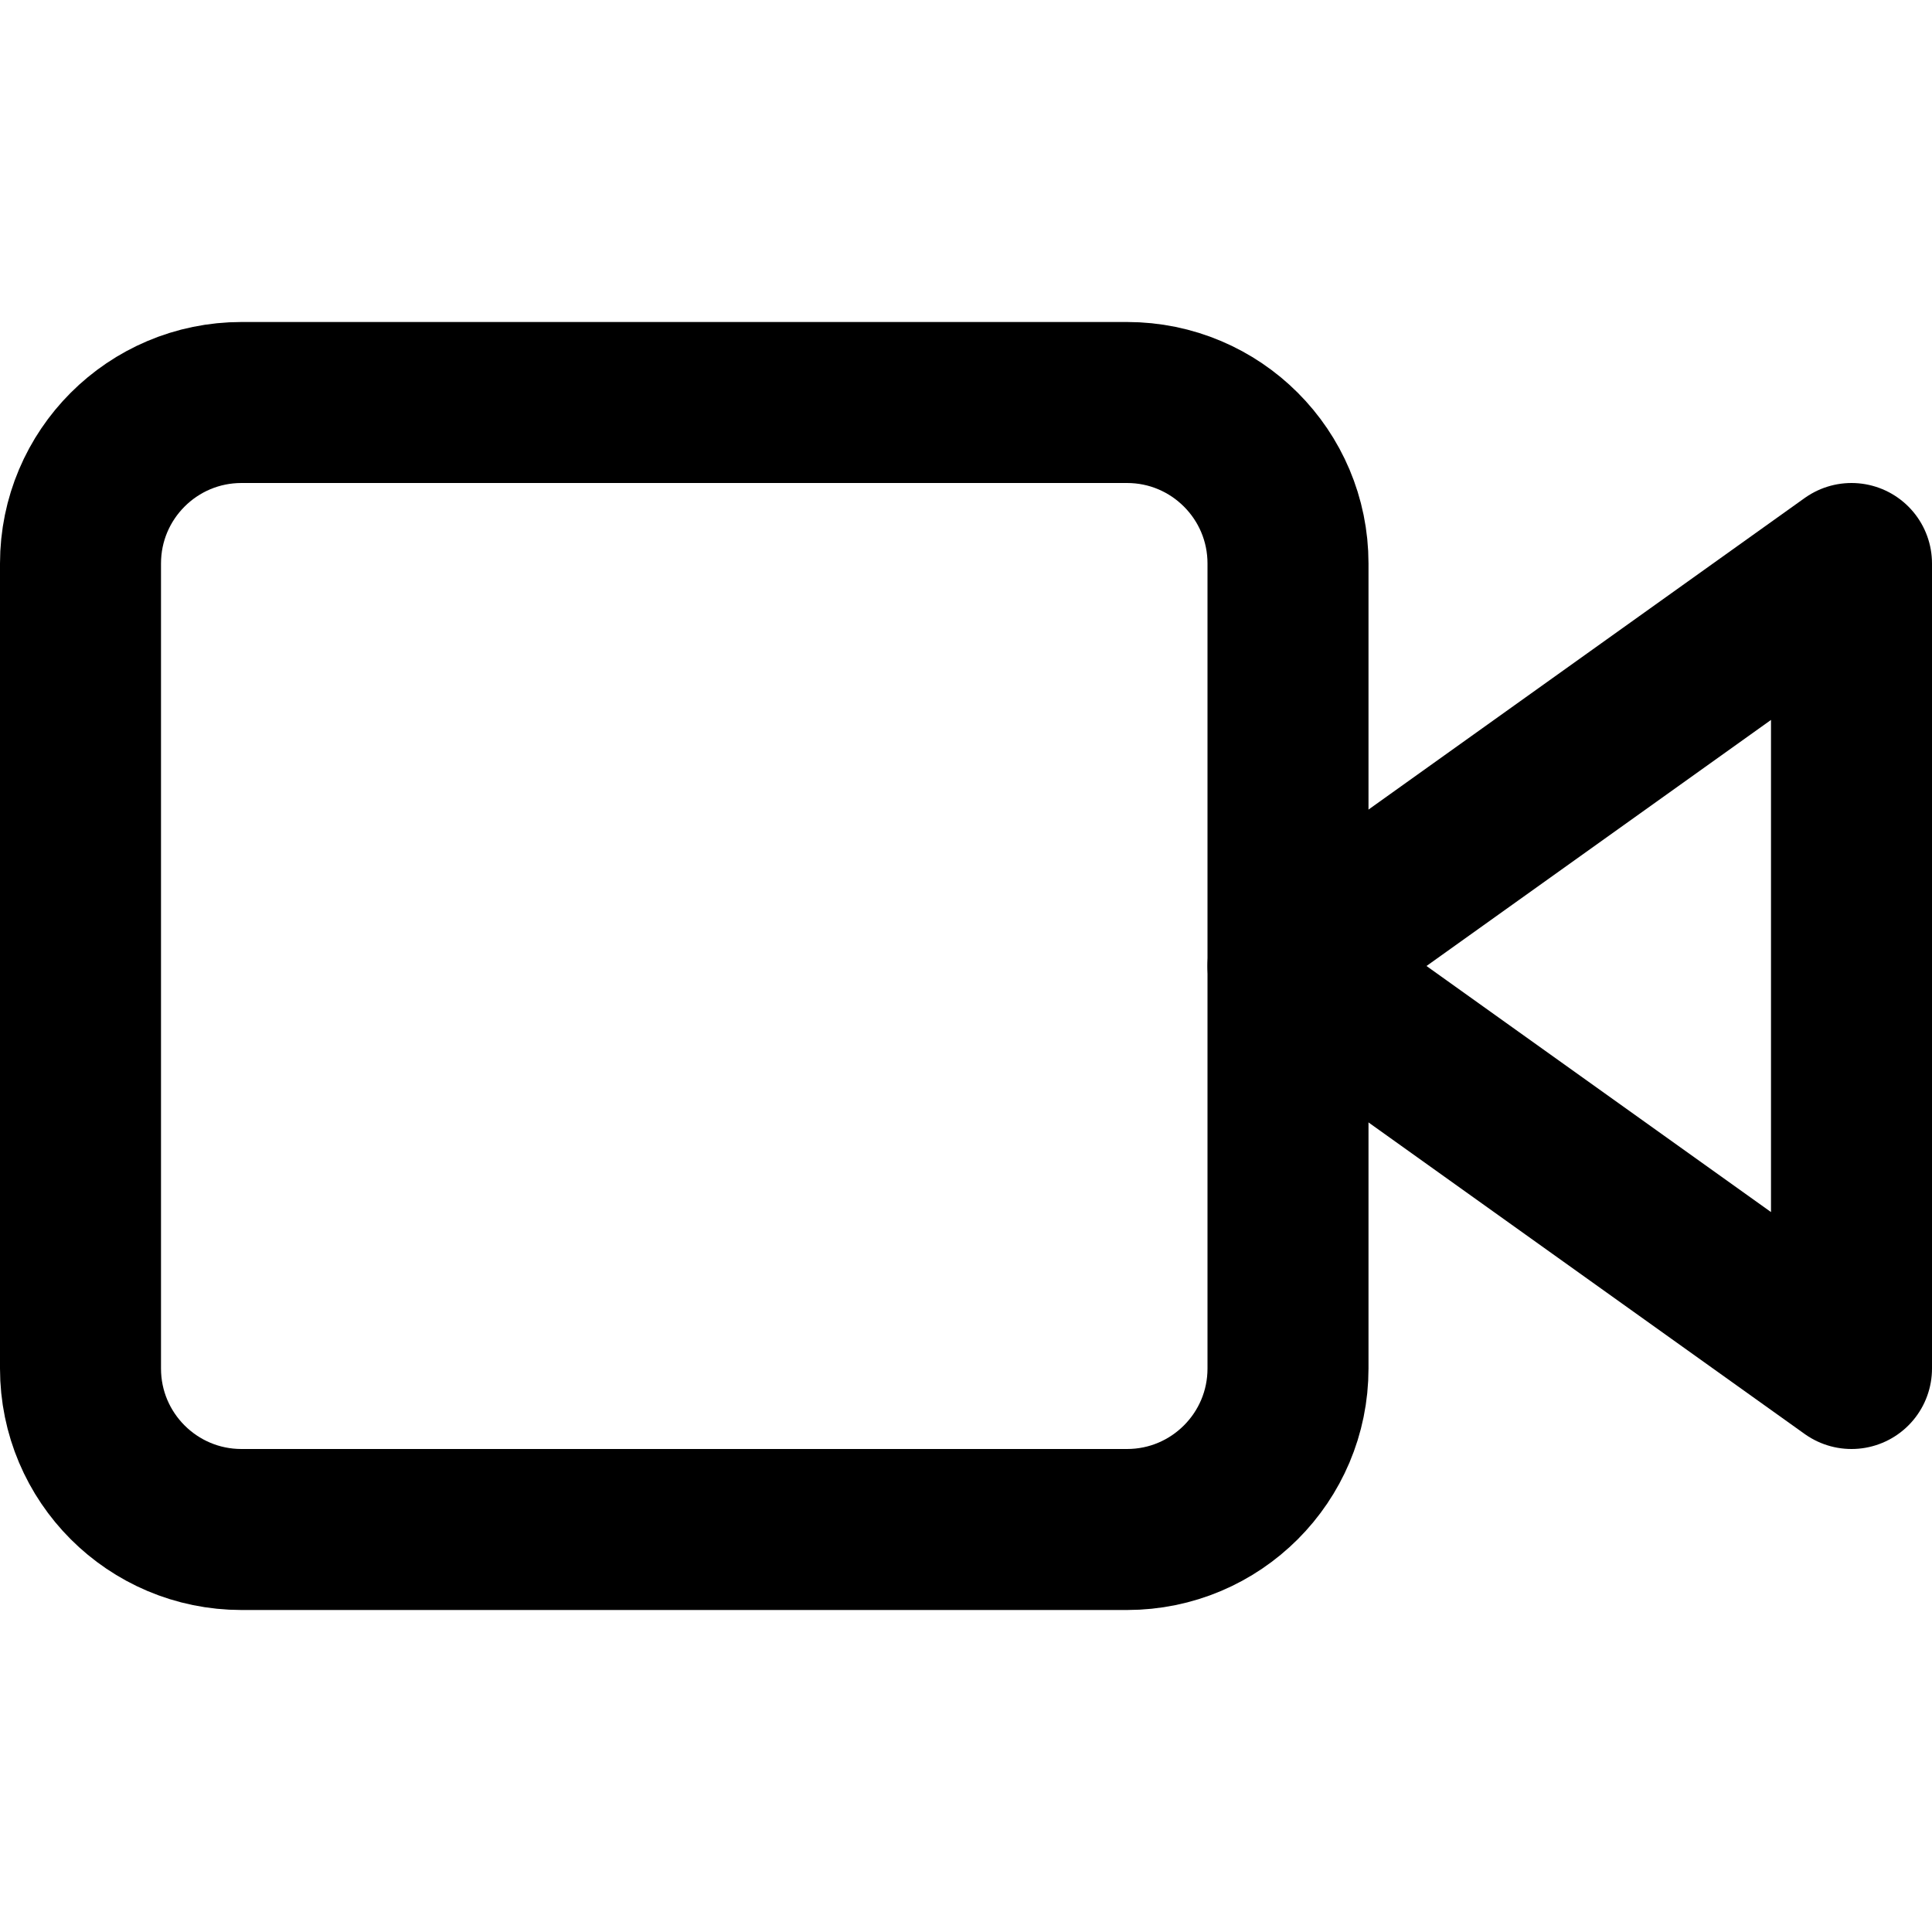
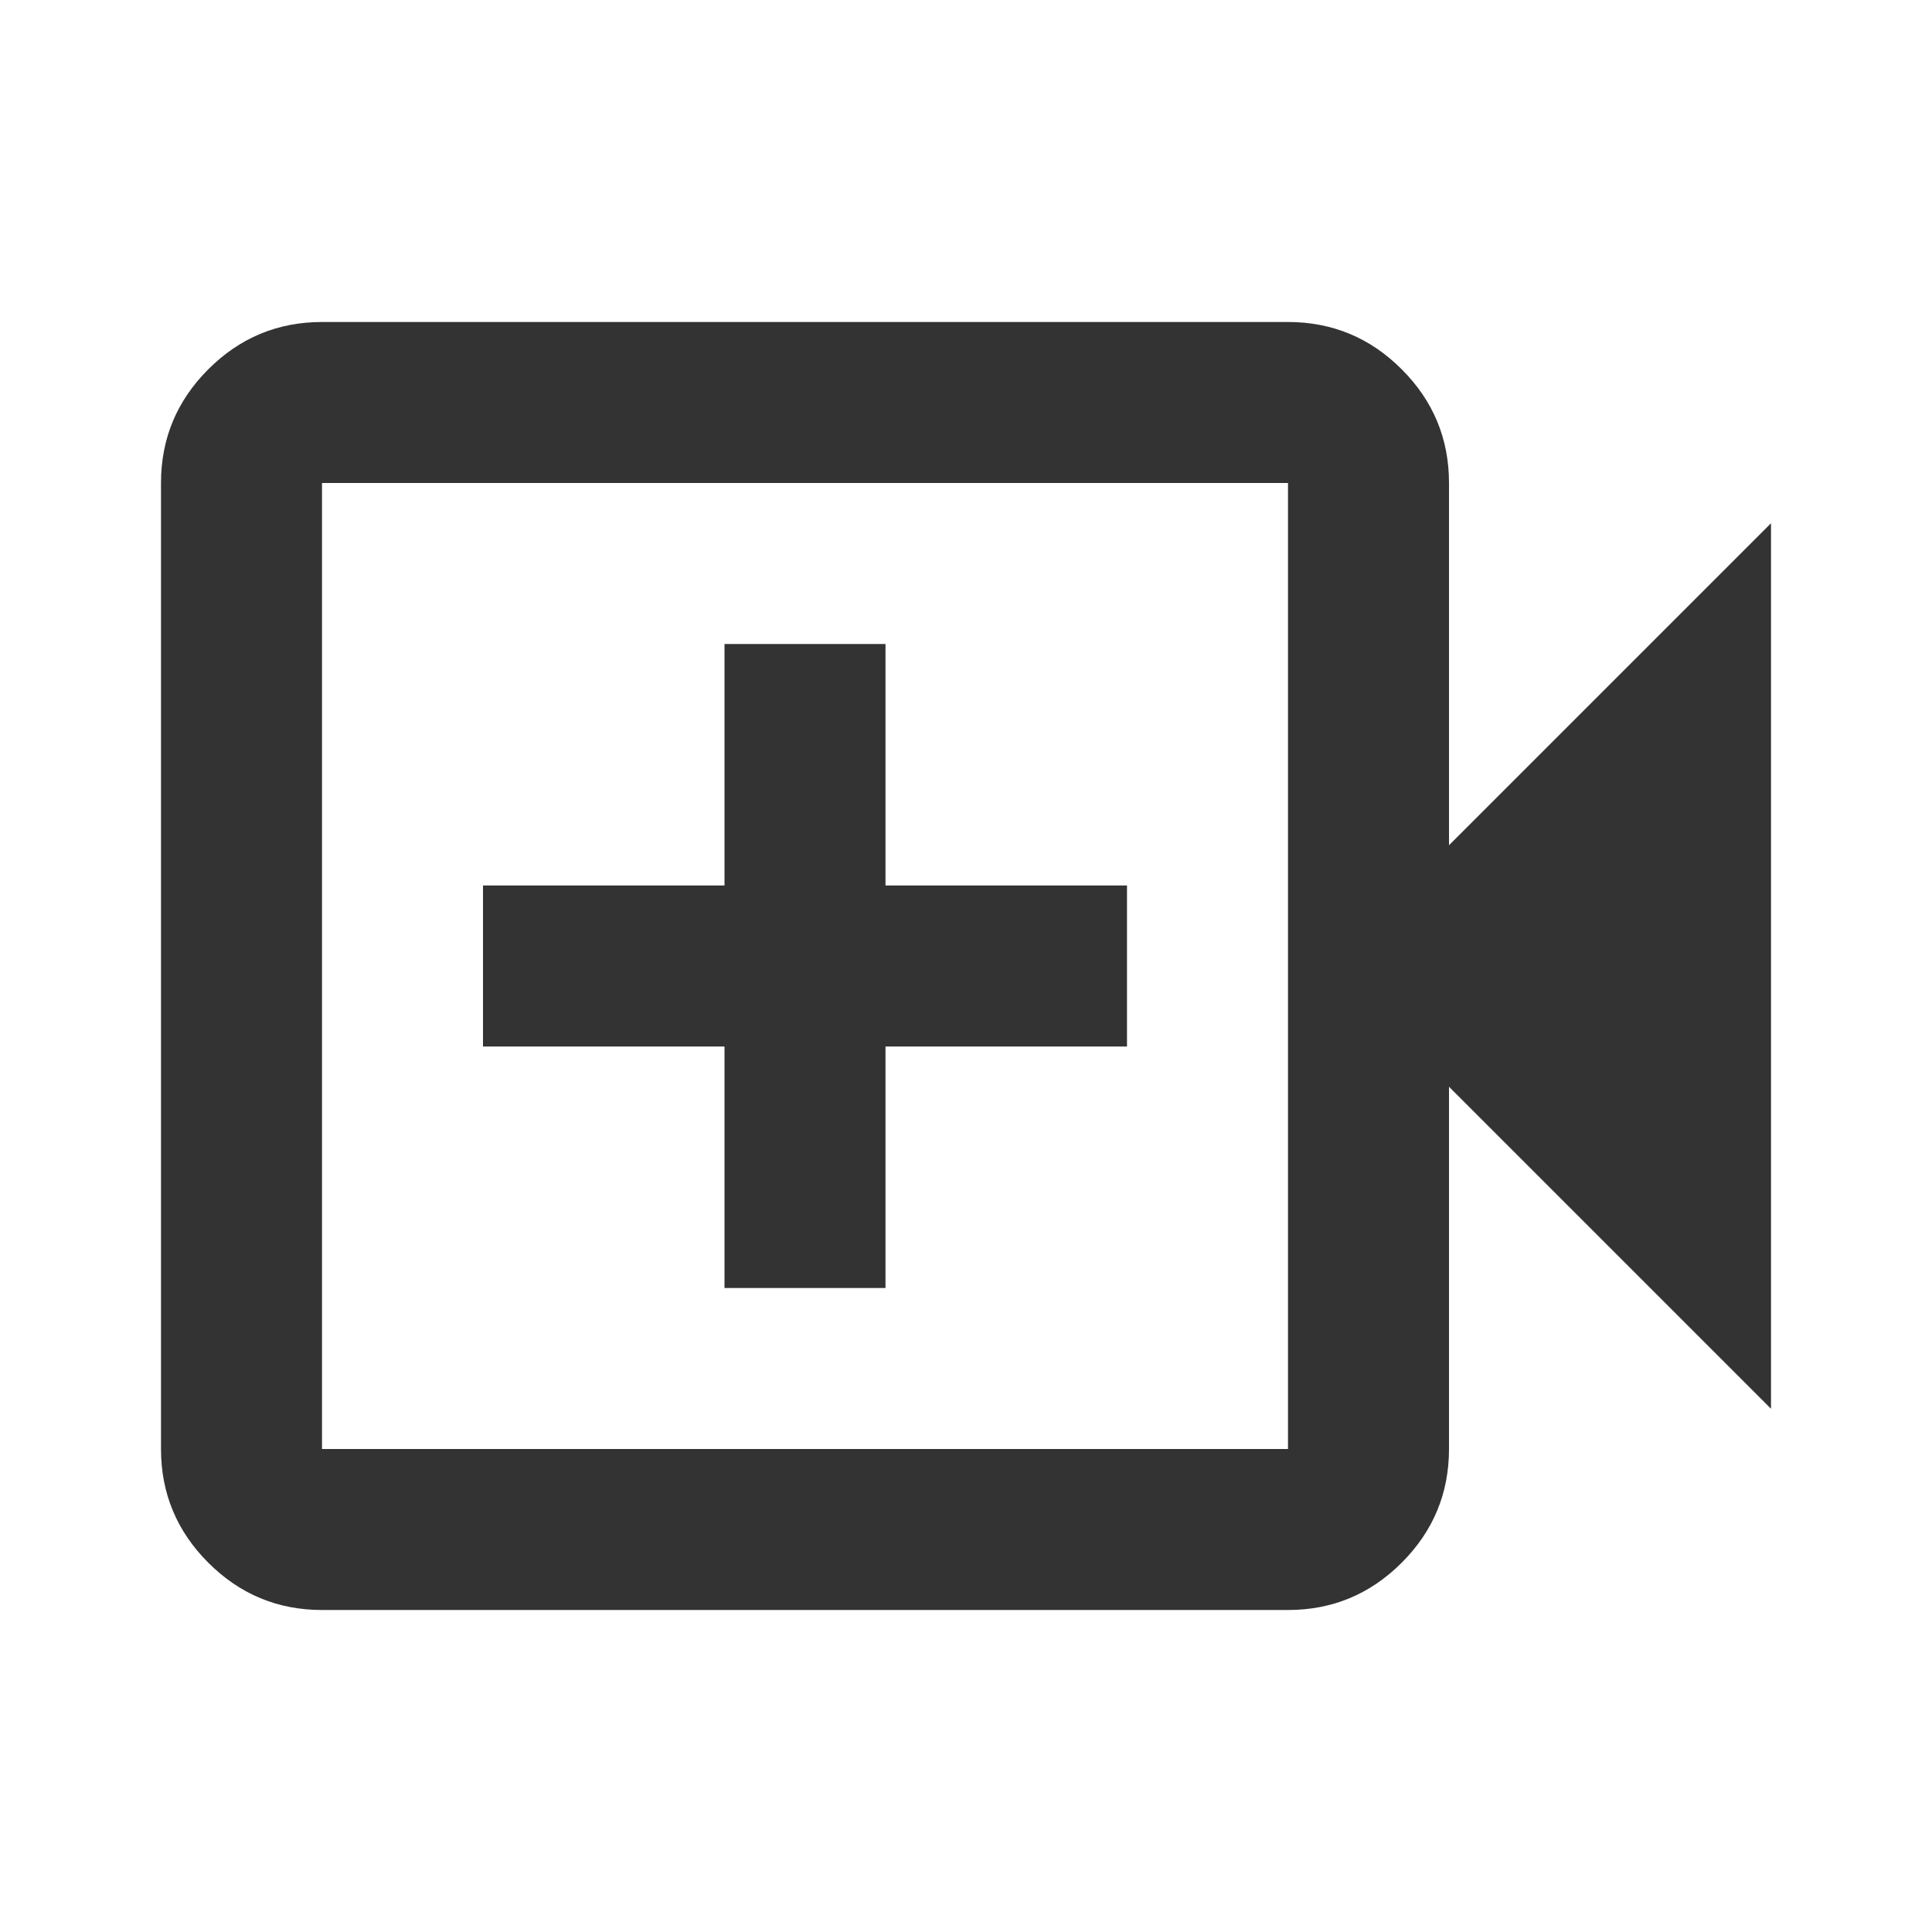
- <svg xmlns="http://www.w3.org/2000/svg" width="24" height="24" viewBox="0 0 24 24" fill="none" stroke="currentColor" stroke-width="2" stroke-linecap="round" stroke-linejoin="round" class="feather feather-video">
-   <polygon points="23 7 16 12 23 17 23 7" />
-   <rect x="1" y="5" width="15" height="14" rx="2" ry="2" />
+ <svg xmlns="http://www.w3.org/2000/svg" height="24px" viewBox="0 -960 960 960" width="24px" fill="#333333">
+   <path d="M360-320h80v-120h120v-80H440v-120h-80v120H240v80h120v120ZM160-160q-33 0-56.5-23.5T80-240v-480q0-33 23.5-56.5T160-800h480q33 0 56.5 23.5T720-720v180l160-160v440L720-420v180q0 33-23.5 56.5T640-160H160Zm0-80h480v-480H160v480Zm0 0v-480 480Z" />
</svg>
